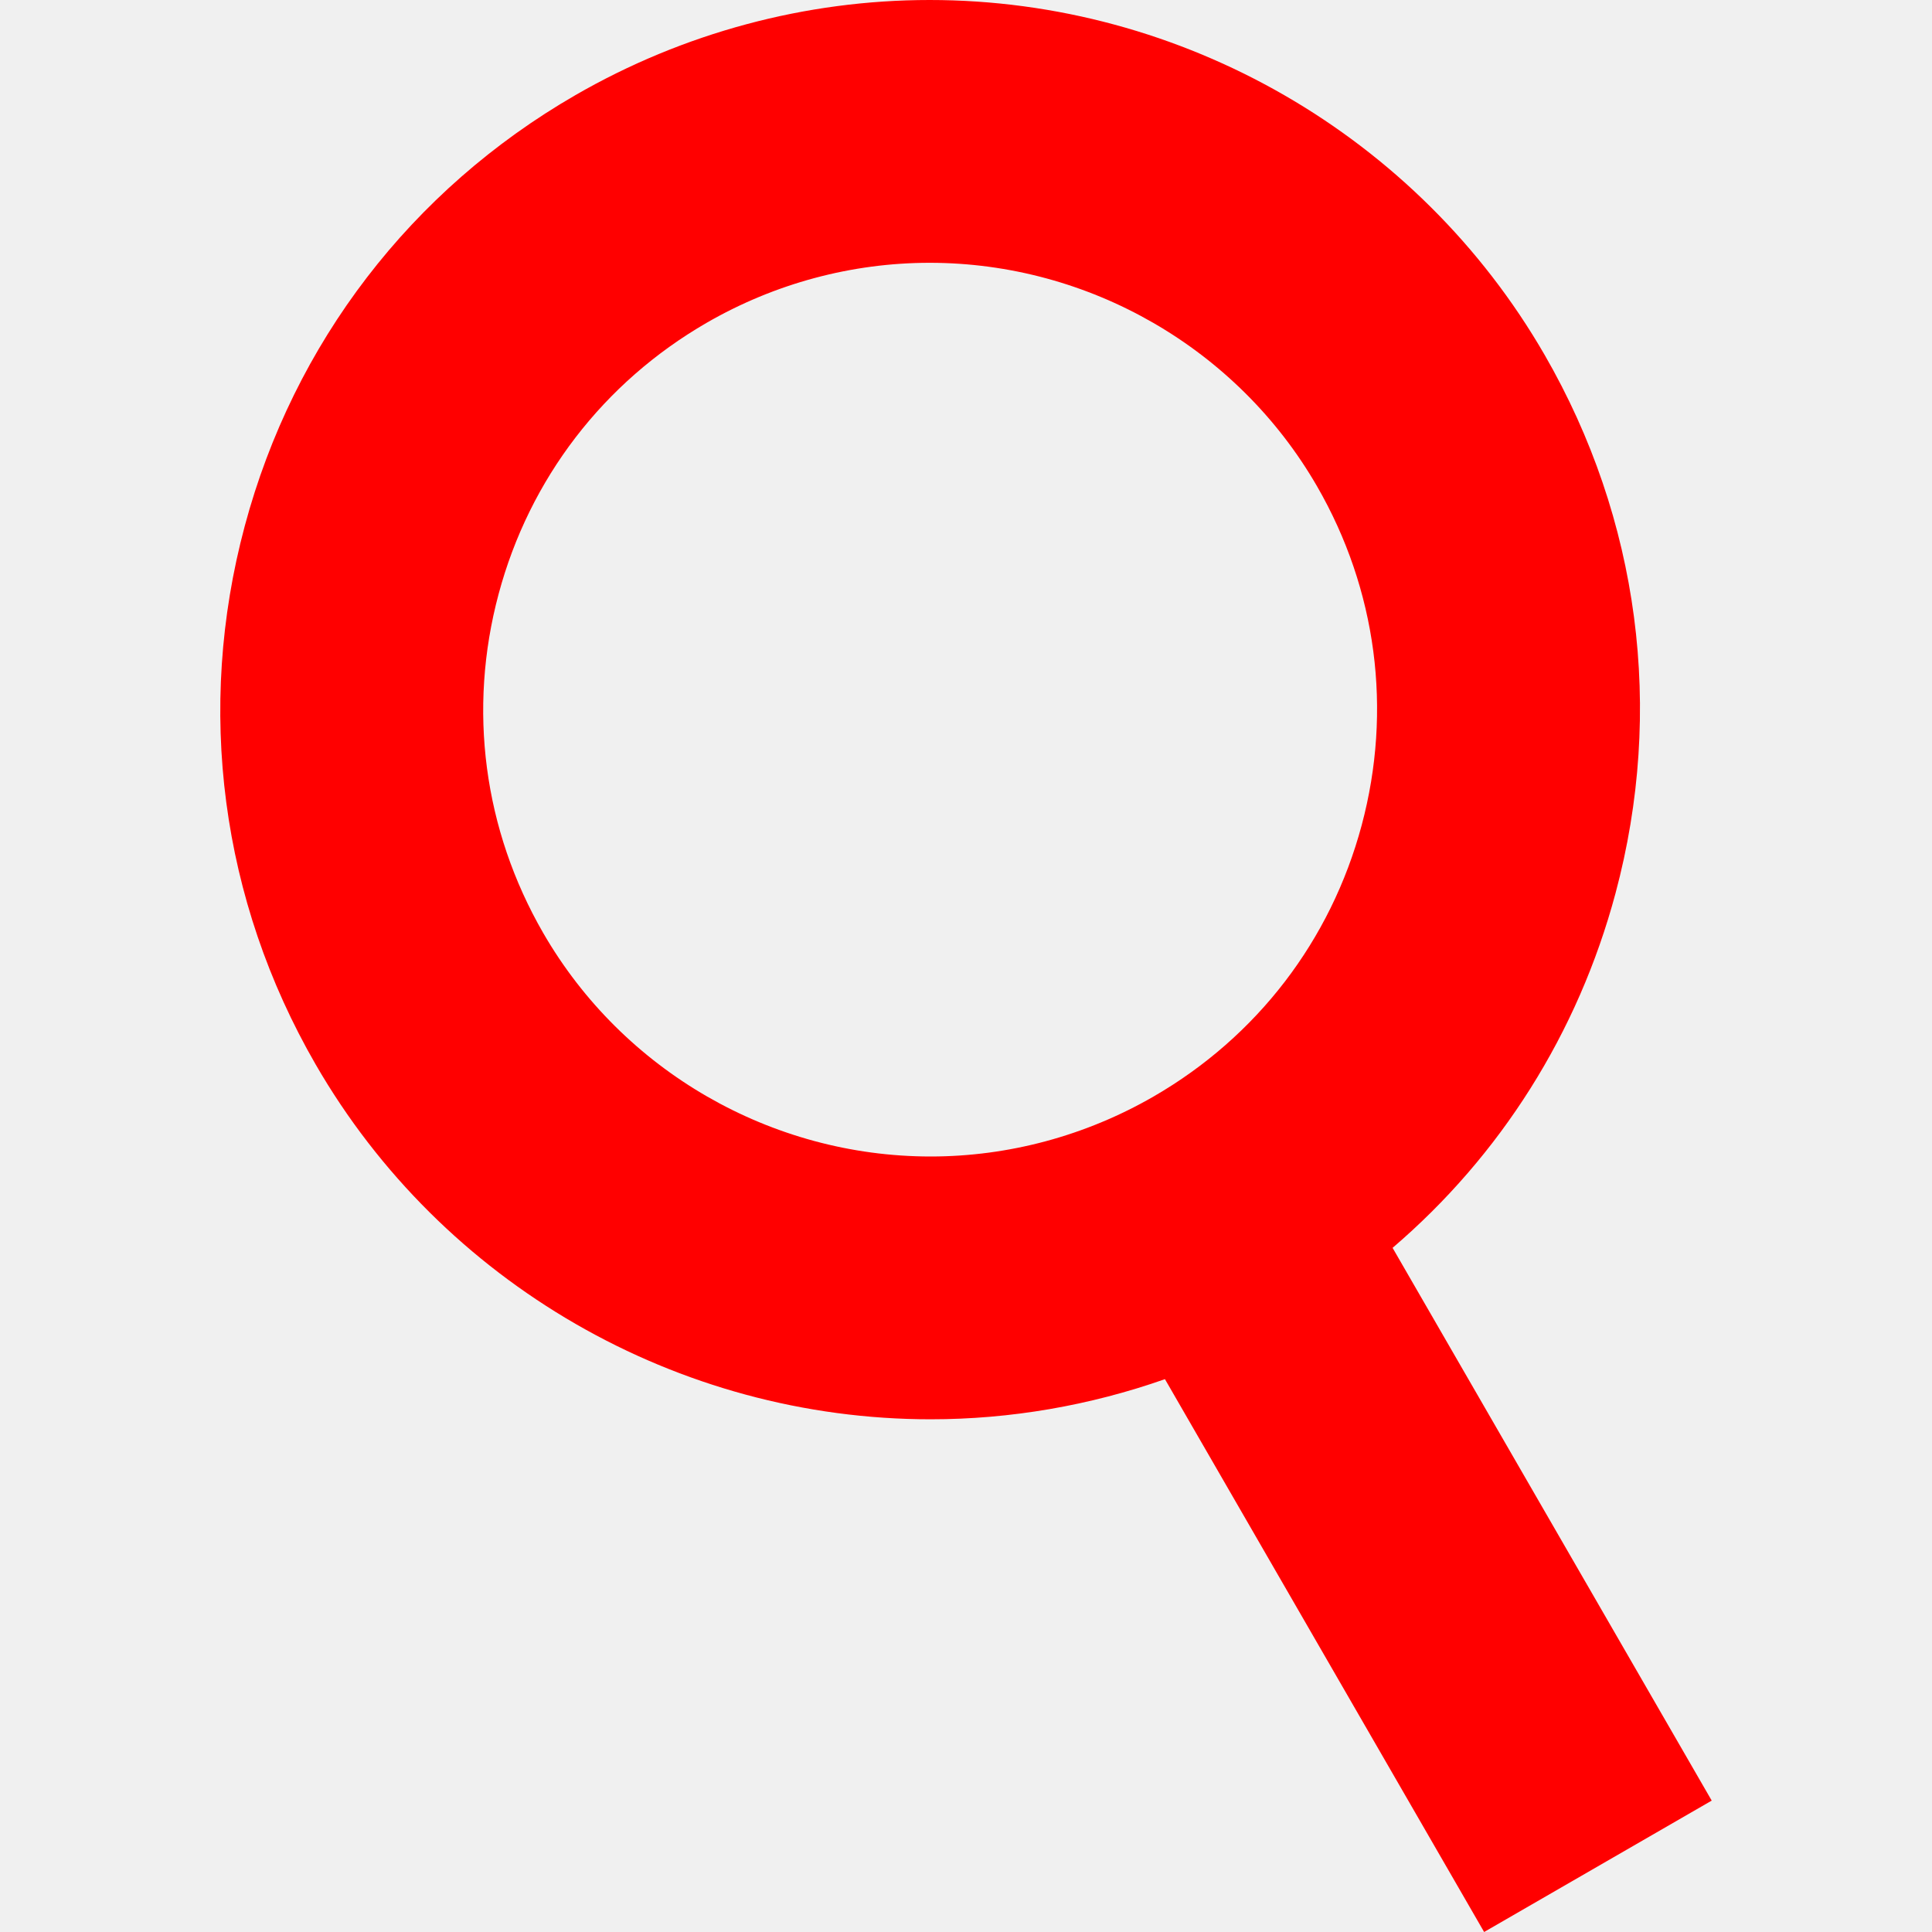
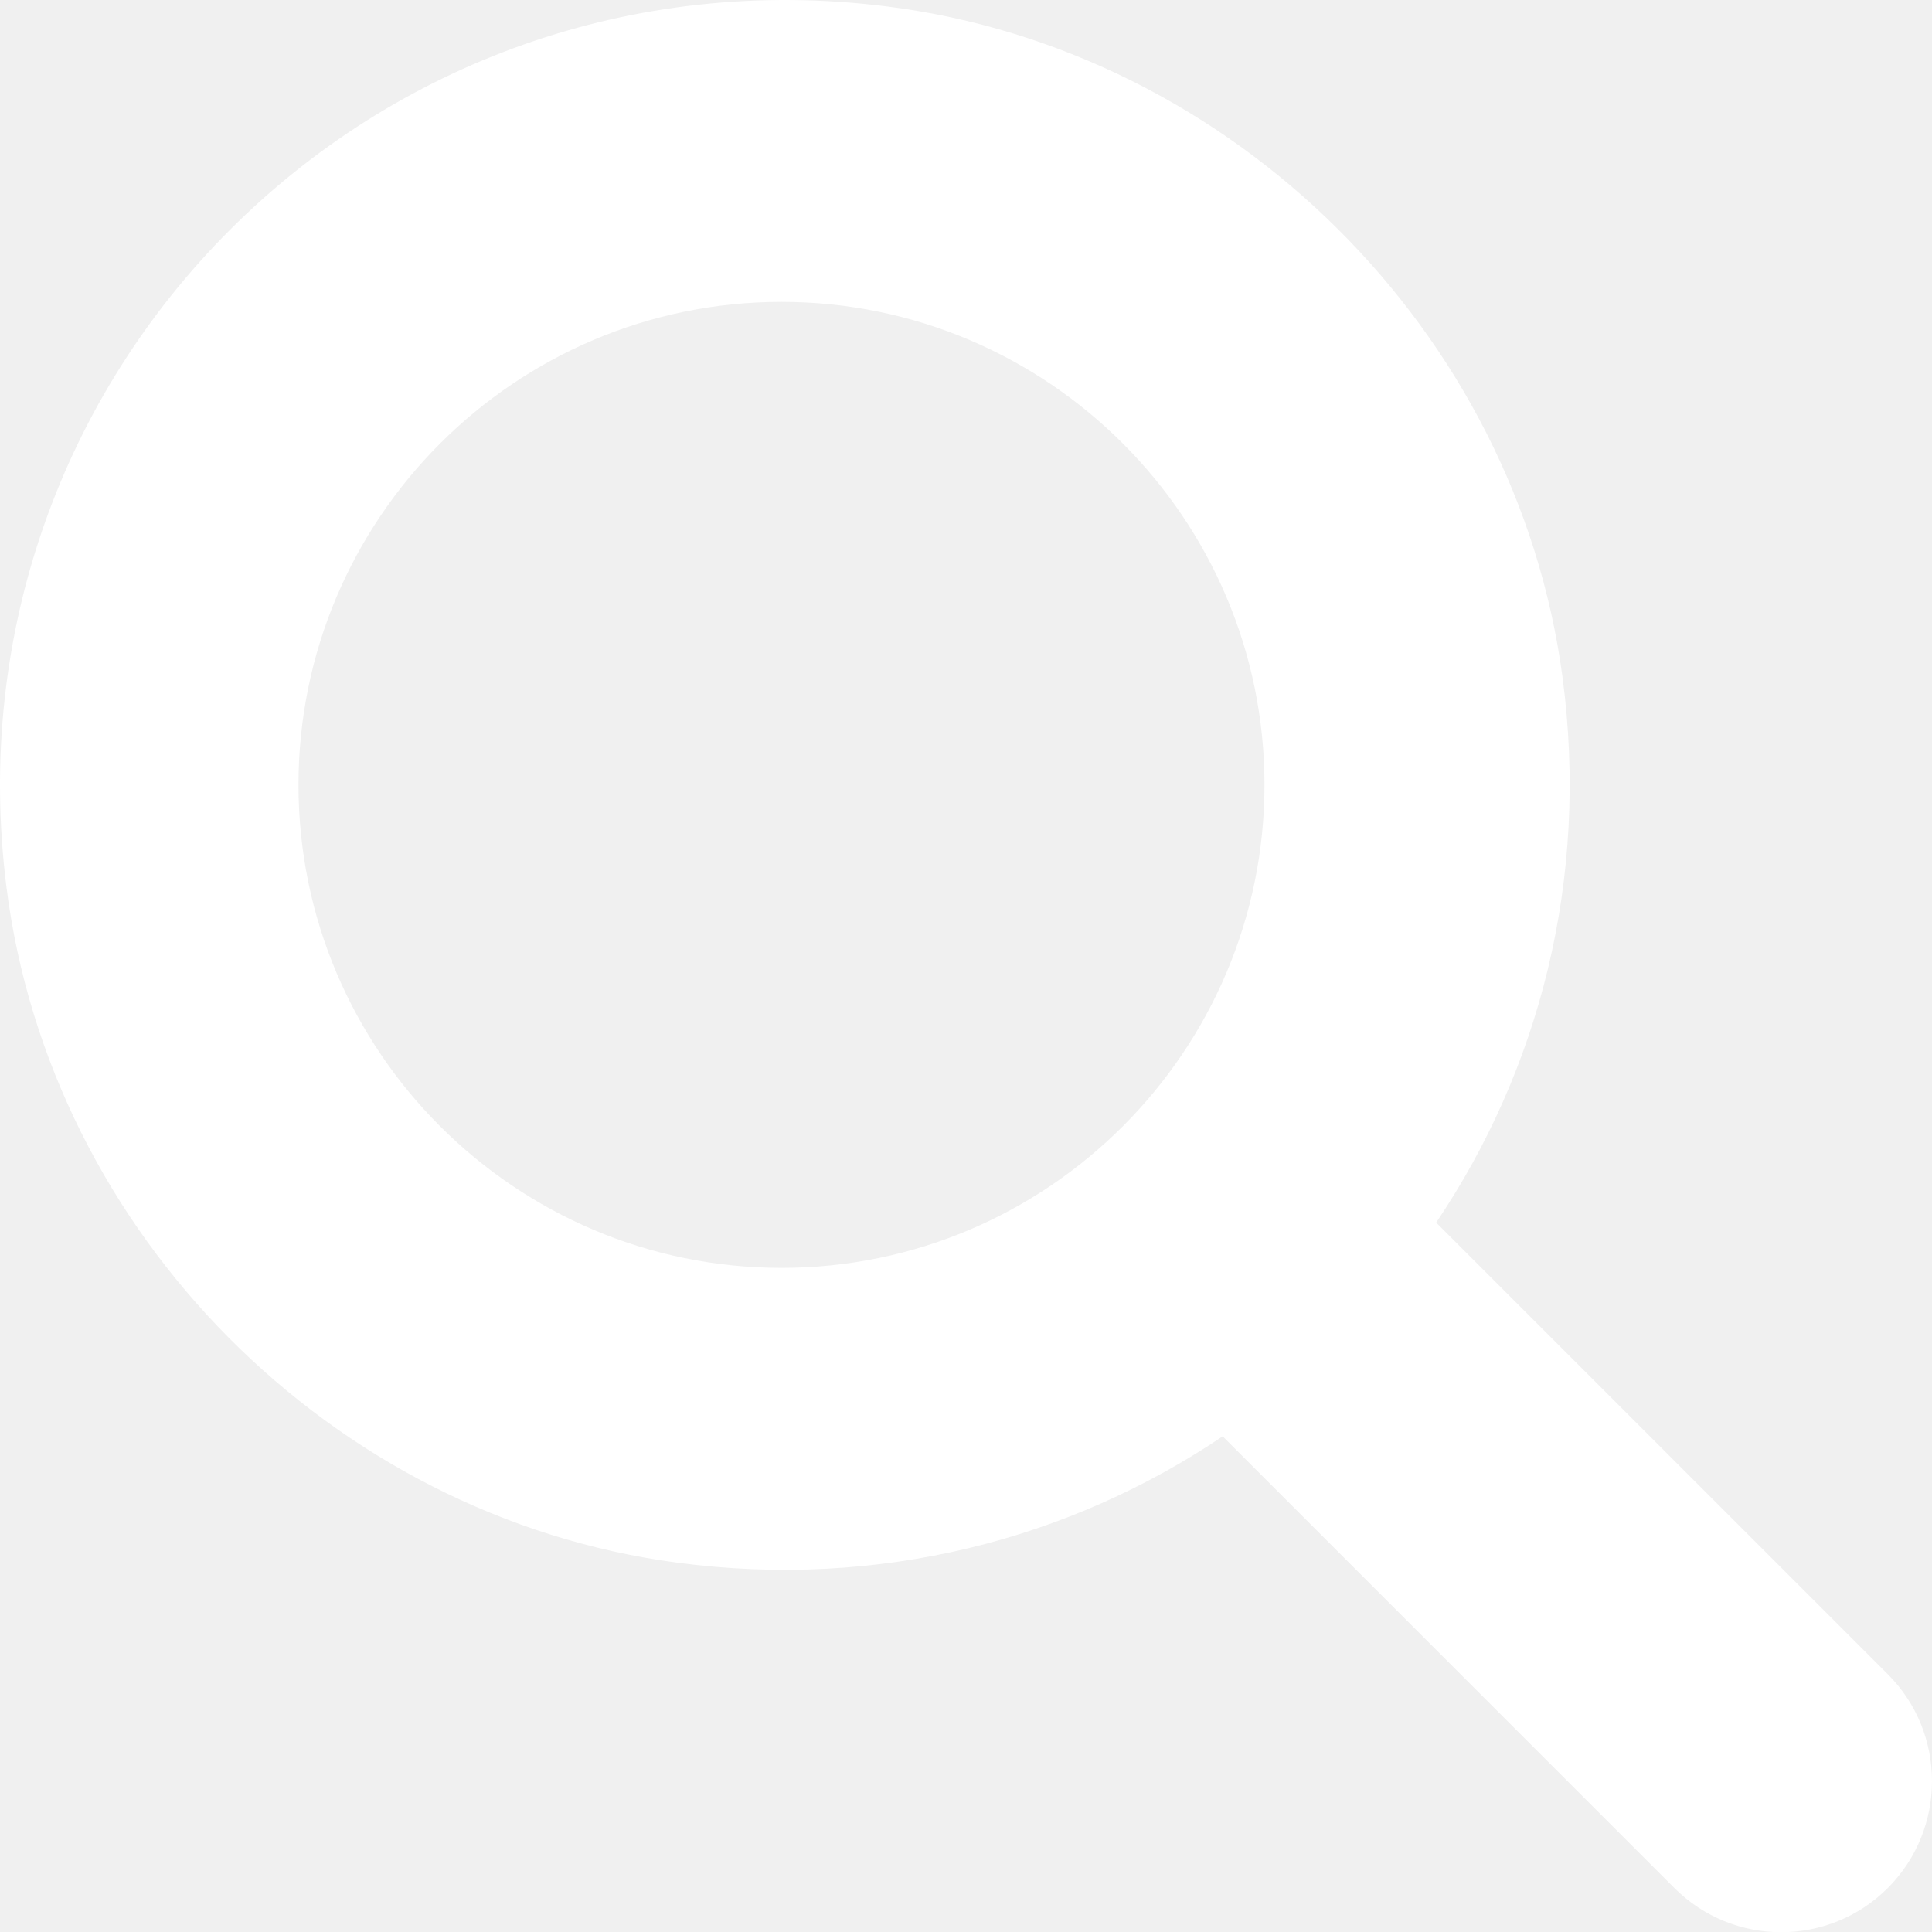
- <svg xmlns="http://www.w3.org/2000/svg" version="1.1" id="Capa_1" x="0px" y="0px" viewBox="0 0 183.792 183.792" style="enable-background:new 0 0 183.792 183.792;" xml:space="preserve" fill="red">
-   <path d="M54.734,9.053C39.12,18.067,27.95,32.624,23.284,50.039c-4.667,17.415-2.271,35.606,6.743,51.22  c12.023,20.823,34.441,33.759,58.508,33.759c7.599,0,15.139-1.308,22.287-3.818l30.364,52.592l21.65-12.5l-30.359-52.583  c10.255-8.774,17.638-20.411,21.207-33.73c4.666-17.415,2.27-35.605-6.744-51.22C134.918,12.936,112.499,0,88.433,0  C76.645,0,64.992,3.13,54.734,9.053z M125.29,46.259c5.676,9.831,7.184,21.285,4.246,32.25c-2.938,10.965-9.971,20.13-19.802,25.806  c-6.462,3.731-13.793,5.703-21.199,5.703c-15.163,0-29.286-8.146-36.857-21.259c-5.676-9.831-7.184-21.284-4.245-32.25  c2.938-10.965,9.971-20.13,19.802-25.807C73.696,26.972,81.027,25,88.433,25C103.597,25,117.719,33.146,125.29,46.259z" />
-   <g>
- </g>
-   <g>
- </g>
-   <g>
- </g>
-   <g>
- </g>
-   <g>
- </g>
-   <g>
- </g>
-   <g>
- </g>
-   <g>
- </g>
-   <g>
- </g>
-   <g>
- </g>
-   <g>
- </g>
-   <g>
- </g>
-   <g>
- </g>
-   <g>
- </g>
-   <g>
- </g>
+ <svg xmlns="http://www.w3.org/2000/svg" width="16" height="16" viewBox="0 0 512 512" fill="white">
+   <path d="M500.3 443.7l-119.7-119.7c27.22-40.41 40.65-90.9 33.46-144.7C401.8 87.79 326.8 13.32 235.2 1.723C99.01-15.51-15.51 99.01 1.724 235.2c11.6 91.64 86.08 166.7 177.6 178.9c53.8 7.189 104.3-6.236 144.7-33.46l119.7 119.7c15.62 15.62 40.95 15.62 56.57 0C515.9 484.7 515.9 459.3 500.3 443.7zM79.1 208c0-70.58 57.42-128 128-128s128 57.42 128 128c0 70.58-57.42 128-128 128S79.1 278.6 79.1 208z" />
</svg>
